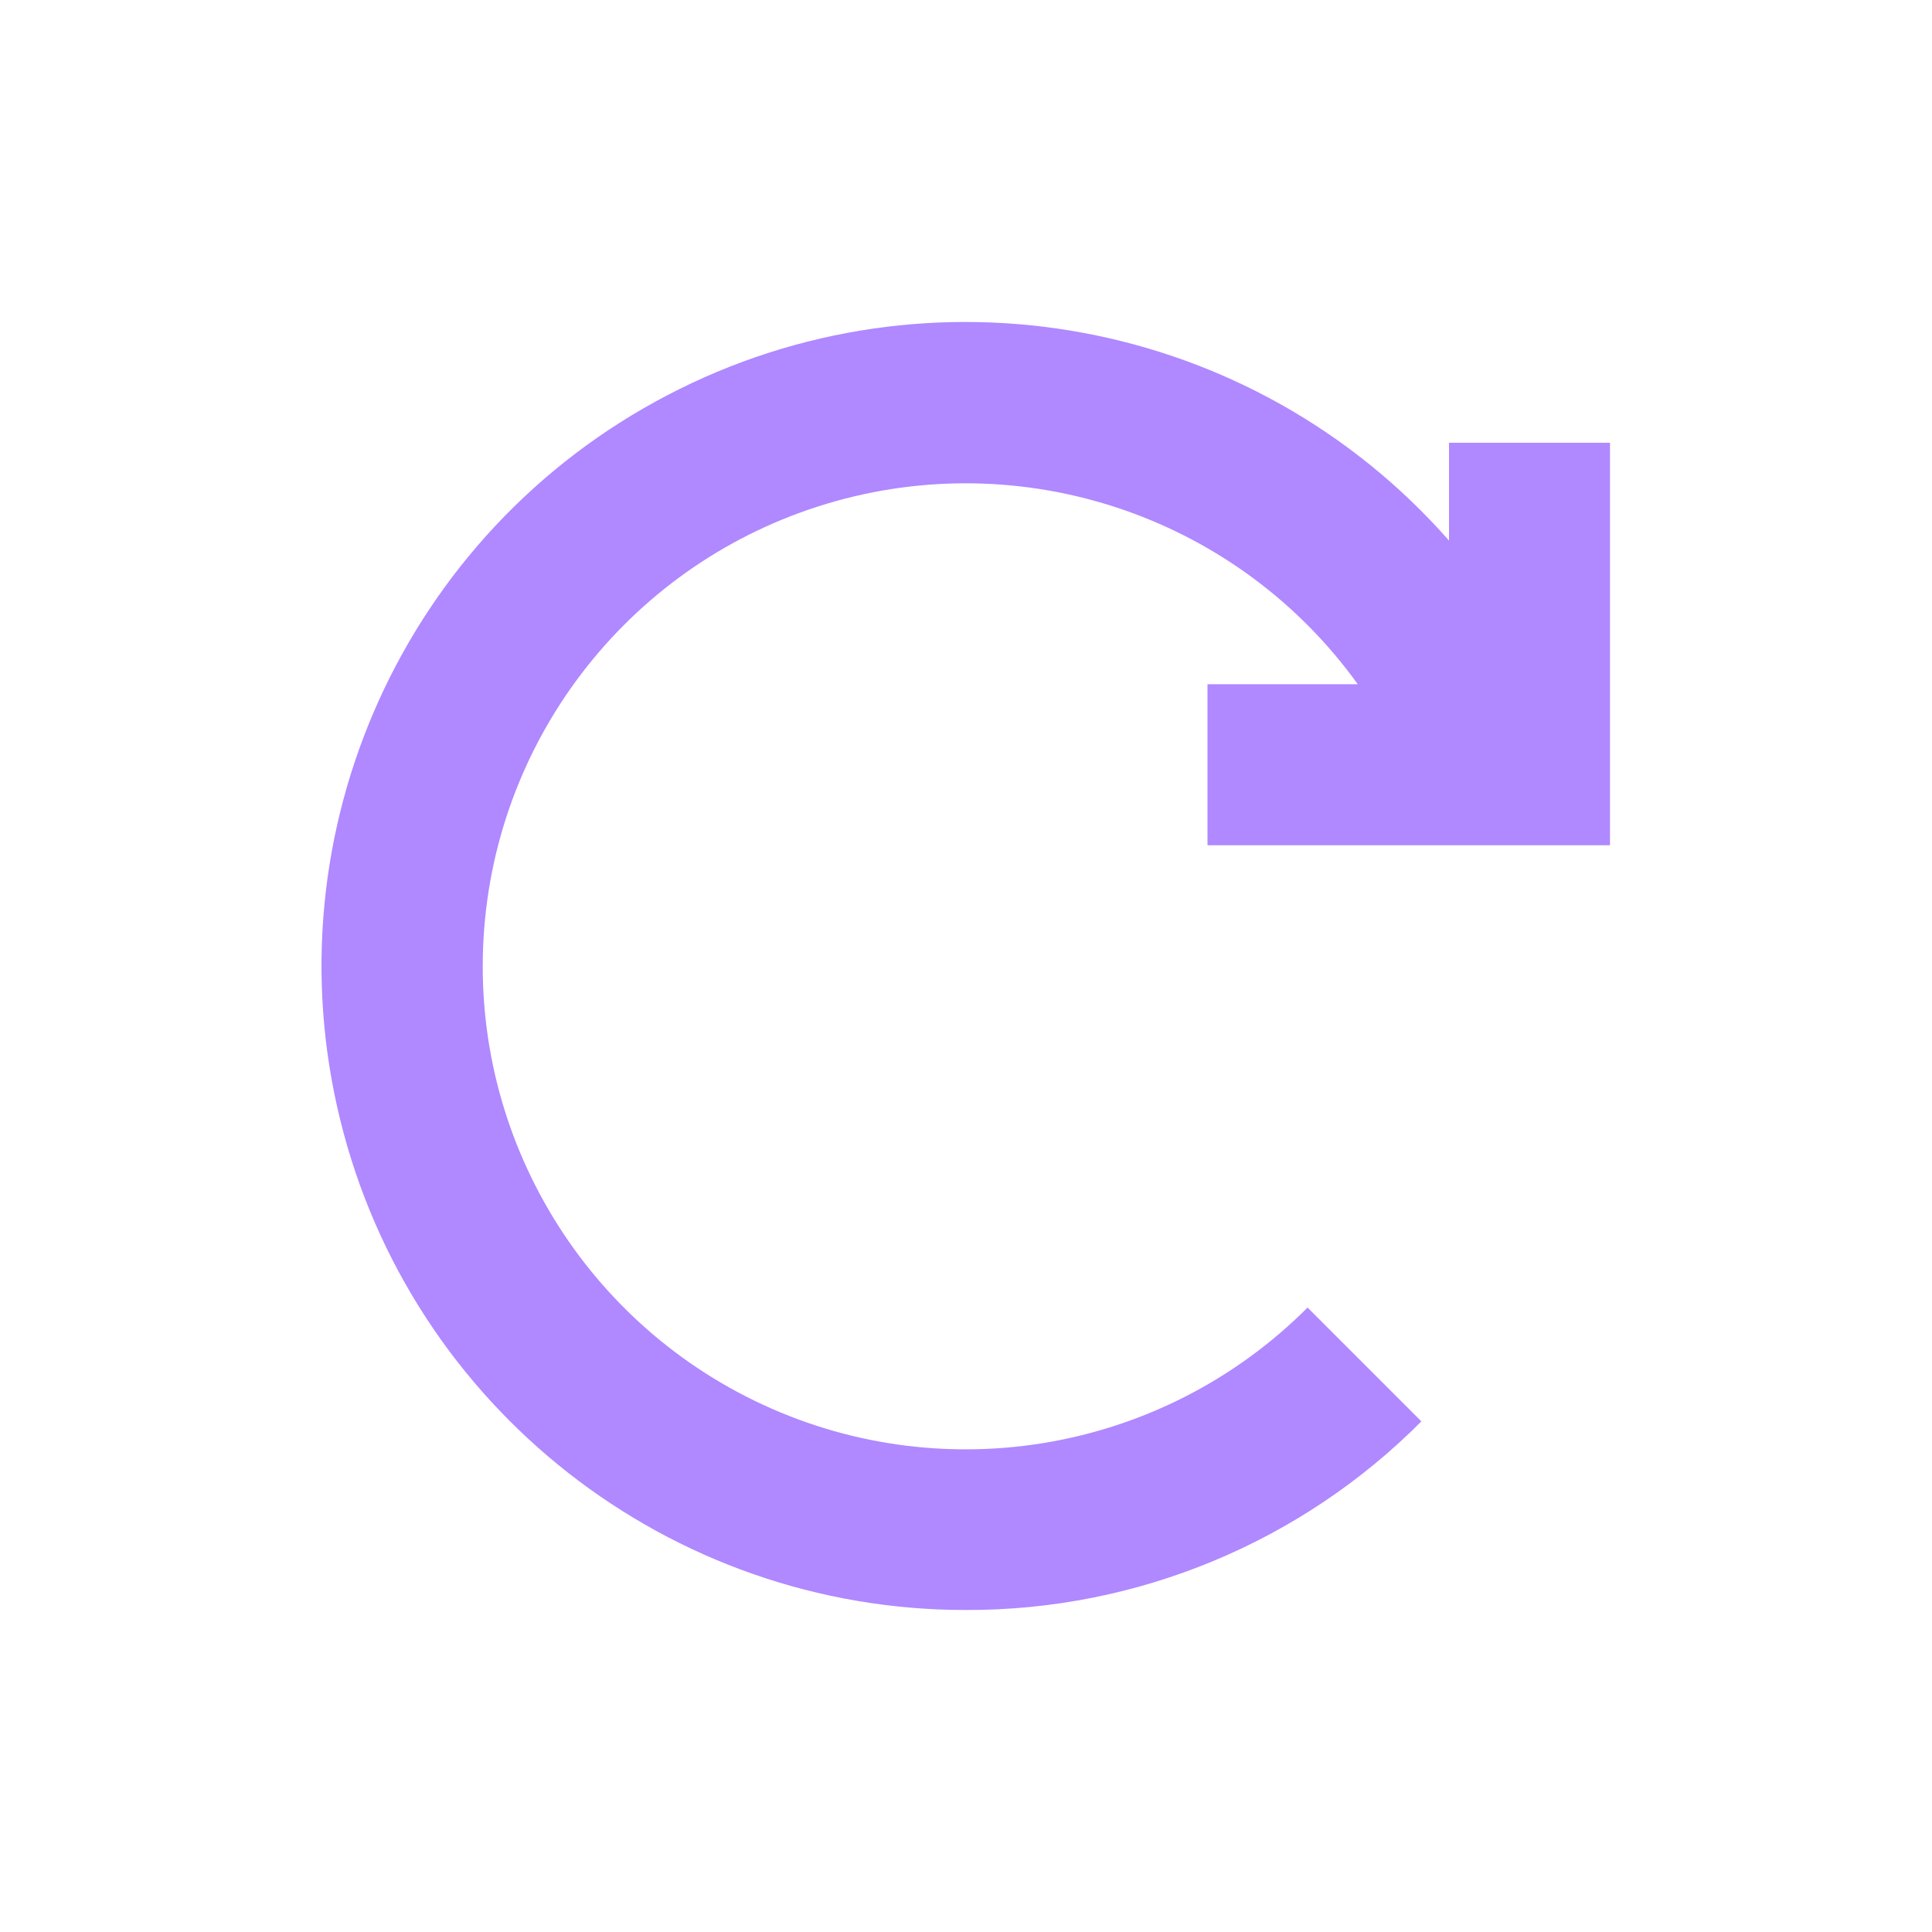
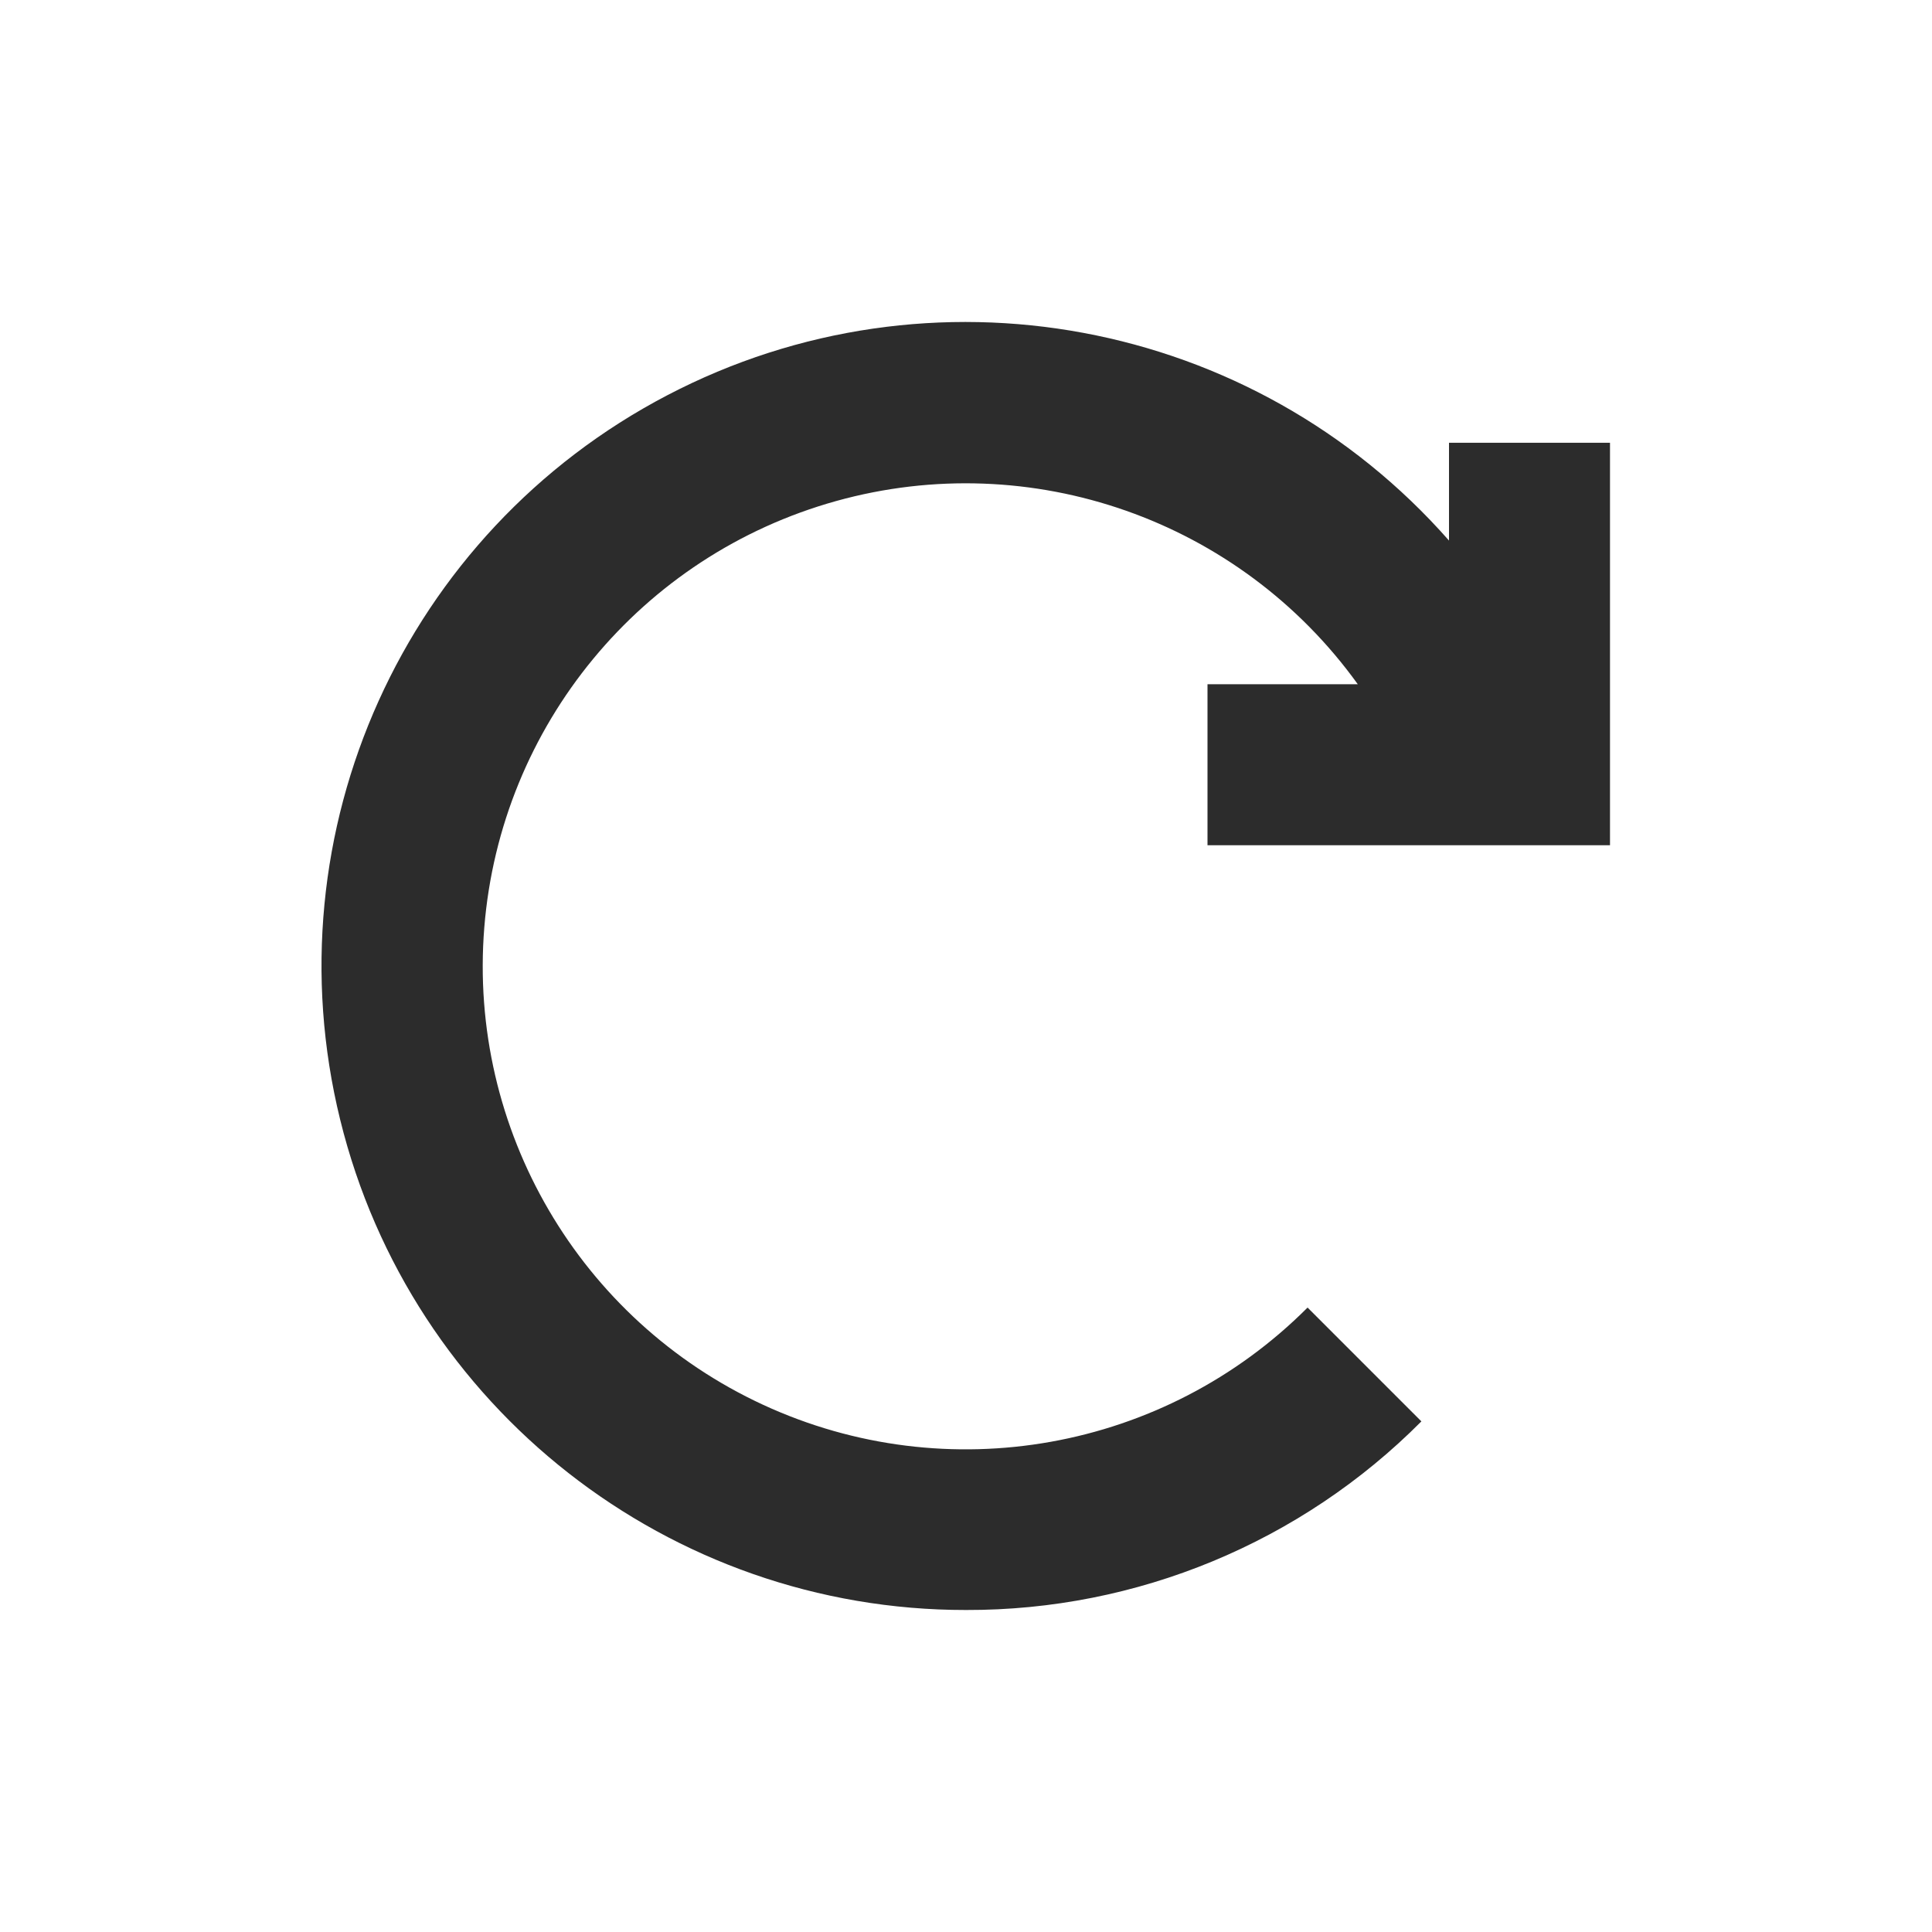
<svg xmlns="http://www.w3.org/2000/svg" width="24px" height="24px" viewBox="0 0 24 24" version="1.1">
  <g id="Artboard" stroke="none" stroke-width="1" fill="none" fill-rule="evenodd">
    <g id="ic-update-liliac" transform="translate(2, 2)">
      <polygon id="Rectangle_4642" points="0 0 20 0 20 20 0 20" />
-       <path d="M13,8.5 L18,8.5 L18,3.5 L16,3.5 L16,4.715 C13.566,1.949 9.557,1.203 6.291,2.909 C3.024,4.615 1.346,8.331 2.226,11.91 C3.105,15.488 6.315,18.003 10,18 C12.123,18.006 14.16,17.162 15.657,15.657 L14.243,14.243 C12.466,16.024 9.766,16.506 7.482,15.452 C5.198,14.397 3.814,12.03 4.016,9.522 C4.218,7.014 5.963,4.899 8.387,4.224 C10.81,3.549 13.398,4.458 14.867,6.5 L13,6.5 L13,8.5 Z" id="Path_18962" fill="#B088FF" fill-rule="nonzero" />
+       <path d="M13,8.5 L18,8.5 L18,3.5 L16,3.5 L16,4.715 C13.566,1.949 9.557,1.203 6.291,2.909 C3.024,4.615 1.346,8.331 2.226,11.91 C3.105,15.488 6.315,18.003 10,18 C12.123,18.006 14.16,17.162 15.657,15.657 L14.243,14.243 C12.466,16.024 9.766,16.506 7.482,15.452 C5.198,14.397 3.814,12.03 4.016,9.522 C4.218,7.014 5.963,4.899 8.387,4.224 C10.81,3.549 13.398,4.458 14.867,6.5 L13,6.5 L13,8.5 Z" id="Path_18962" fill="#2c2c2c" fill-rule="nonzero" />
    </g>
  </g>
</svg>
